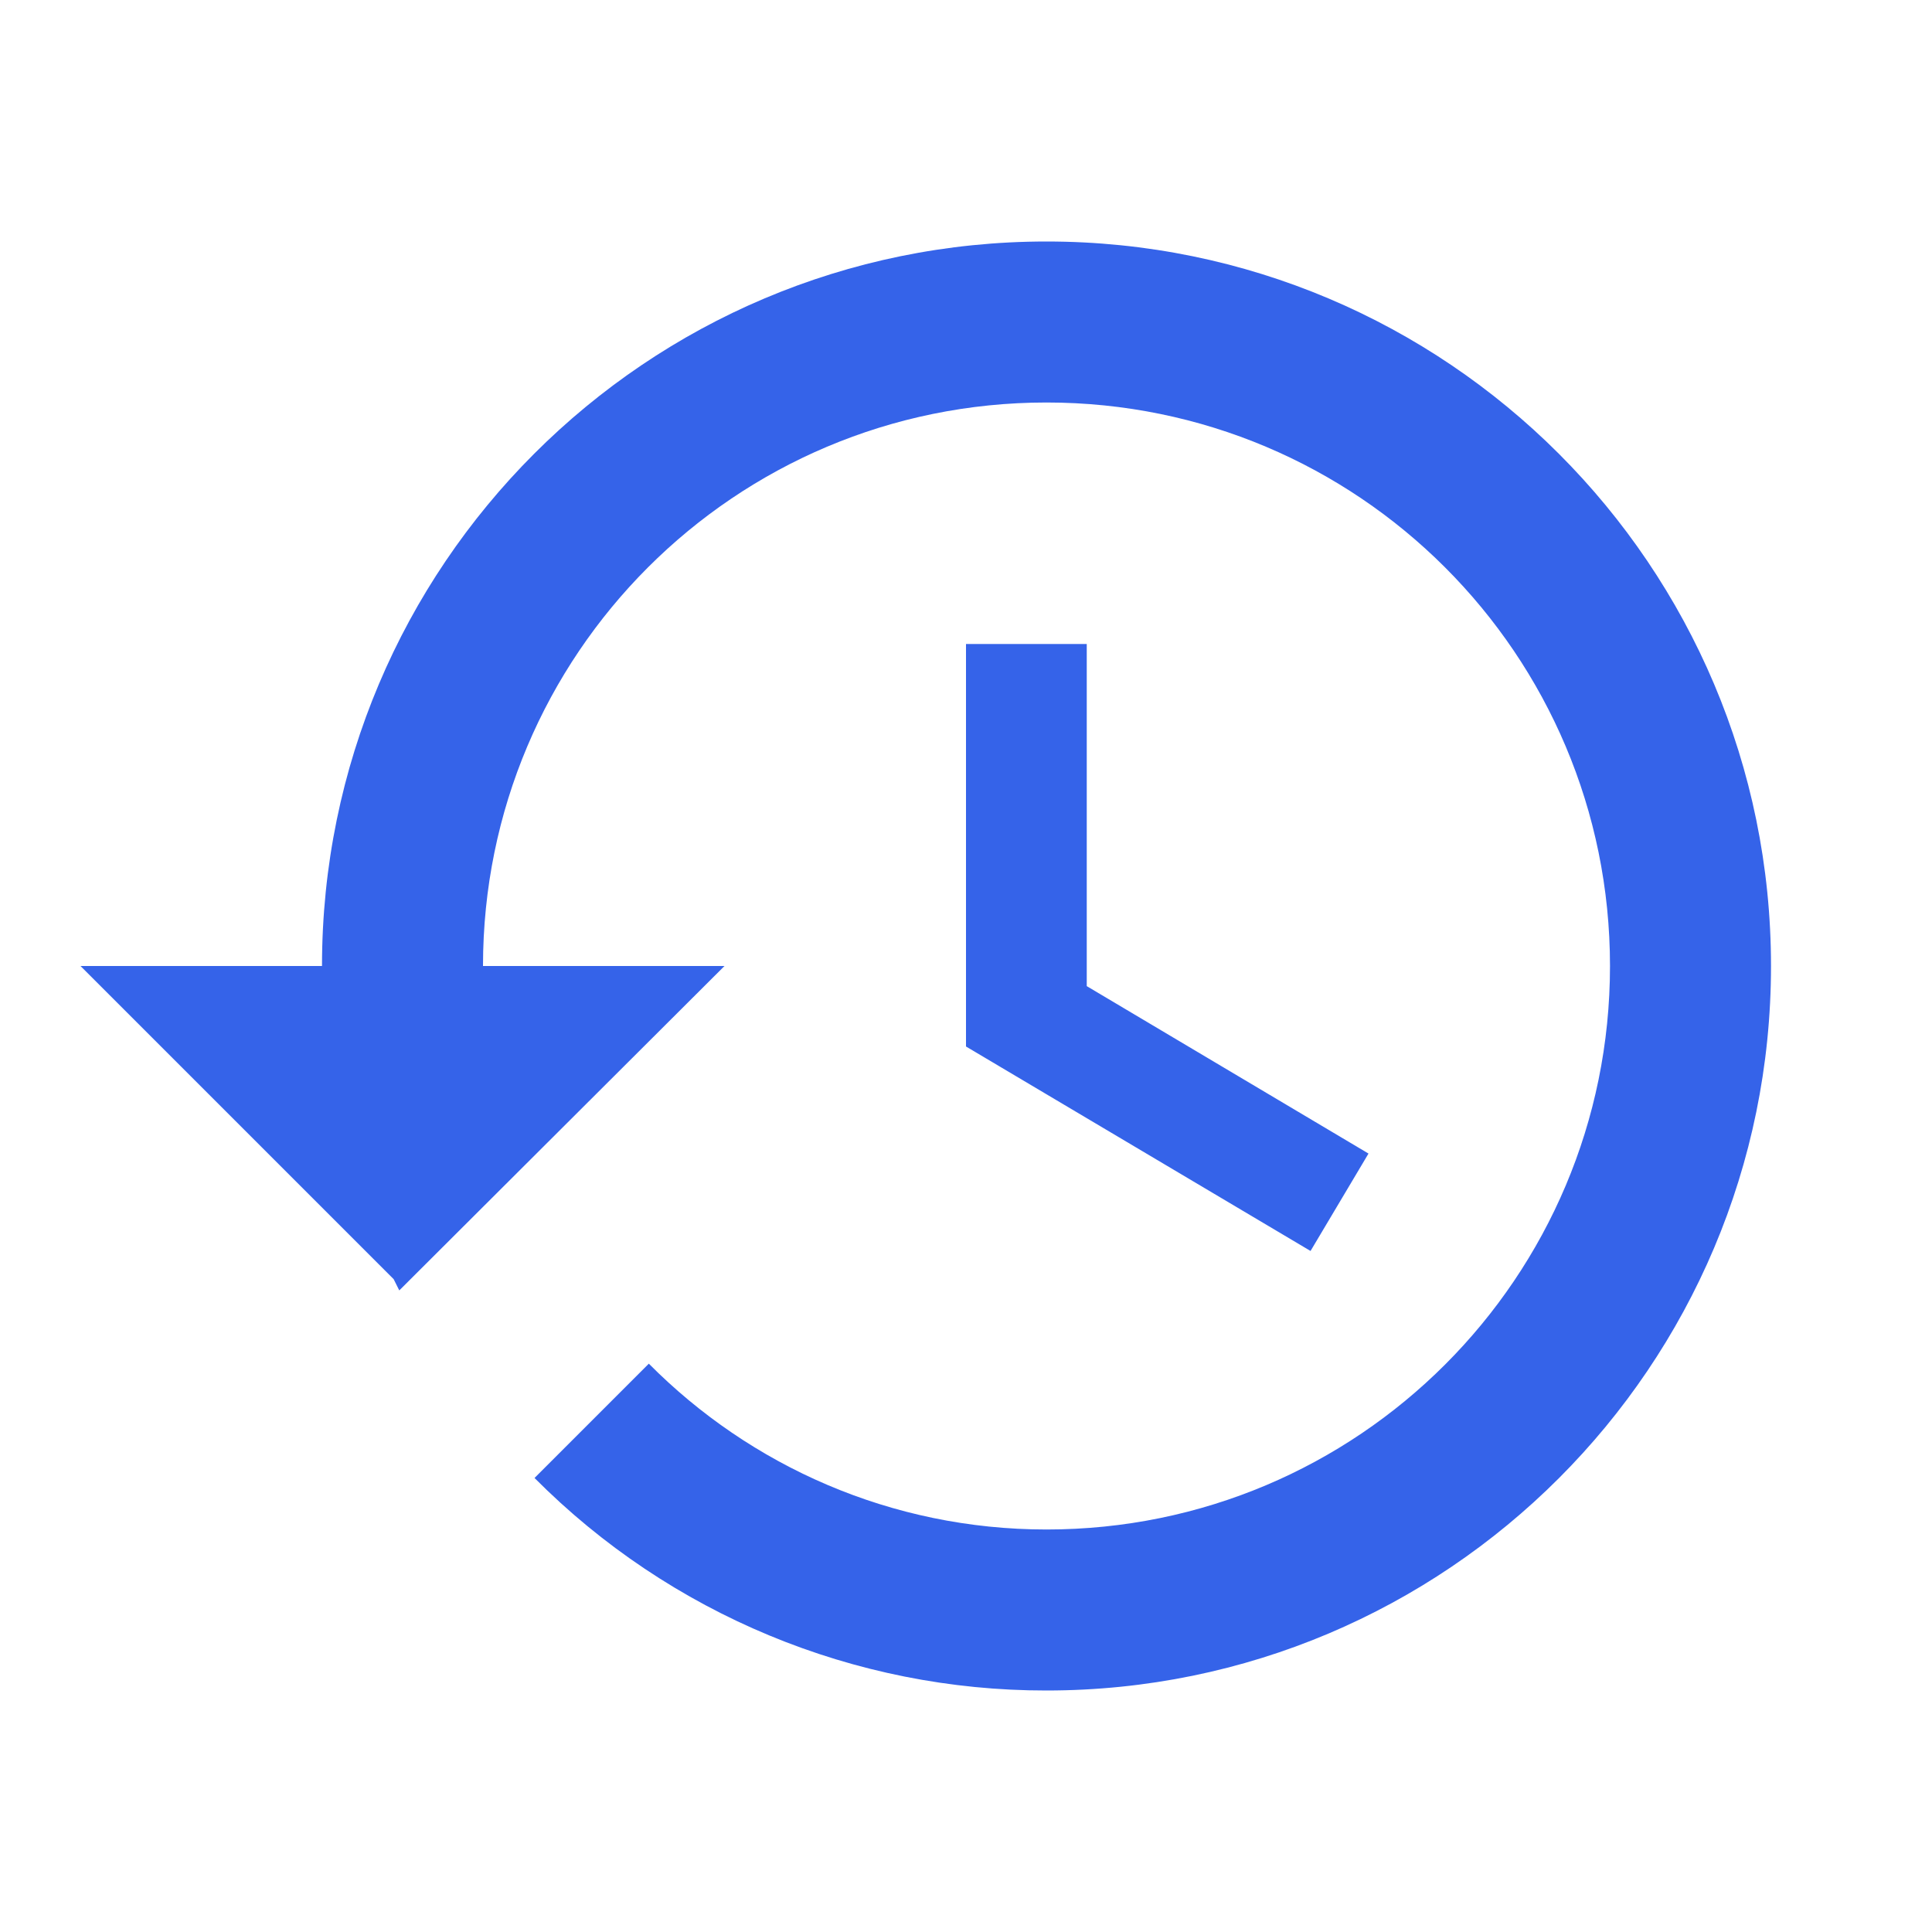
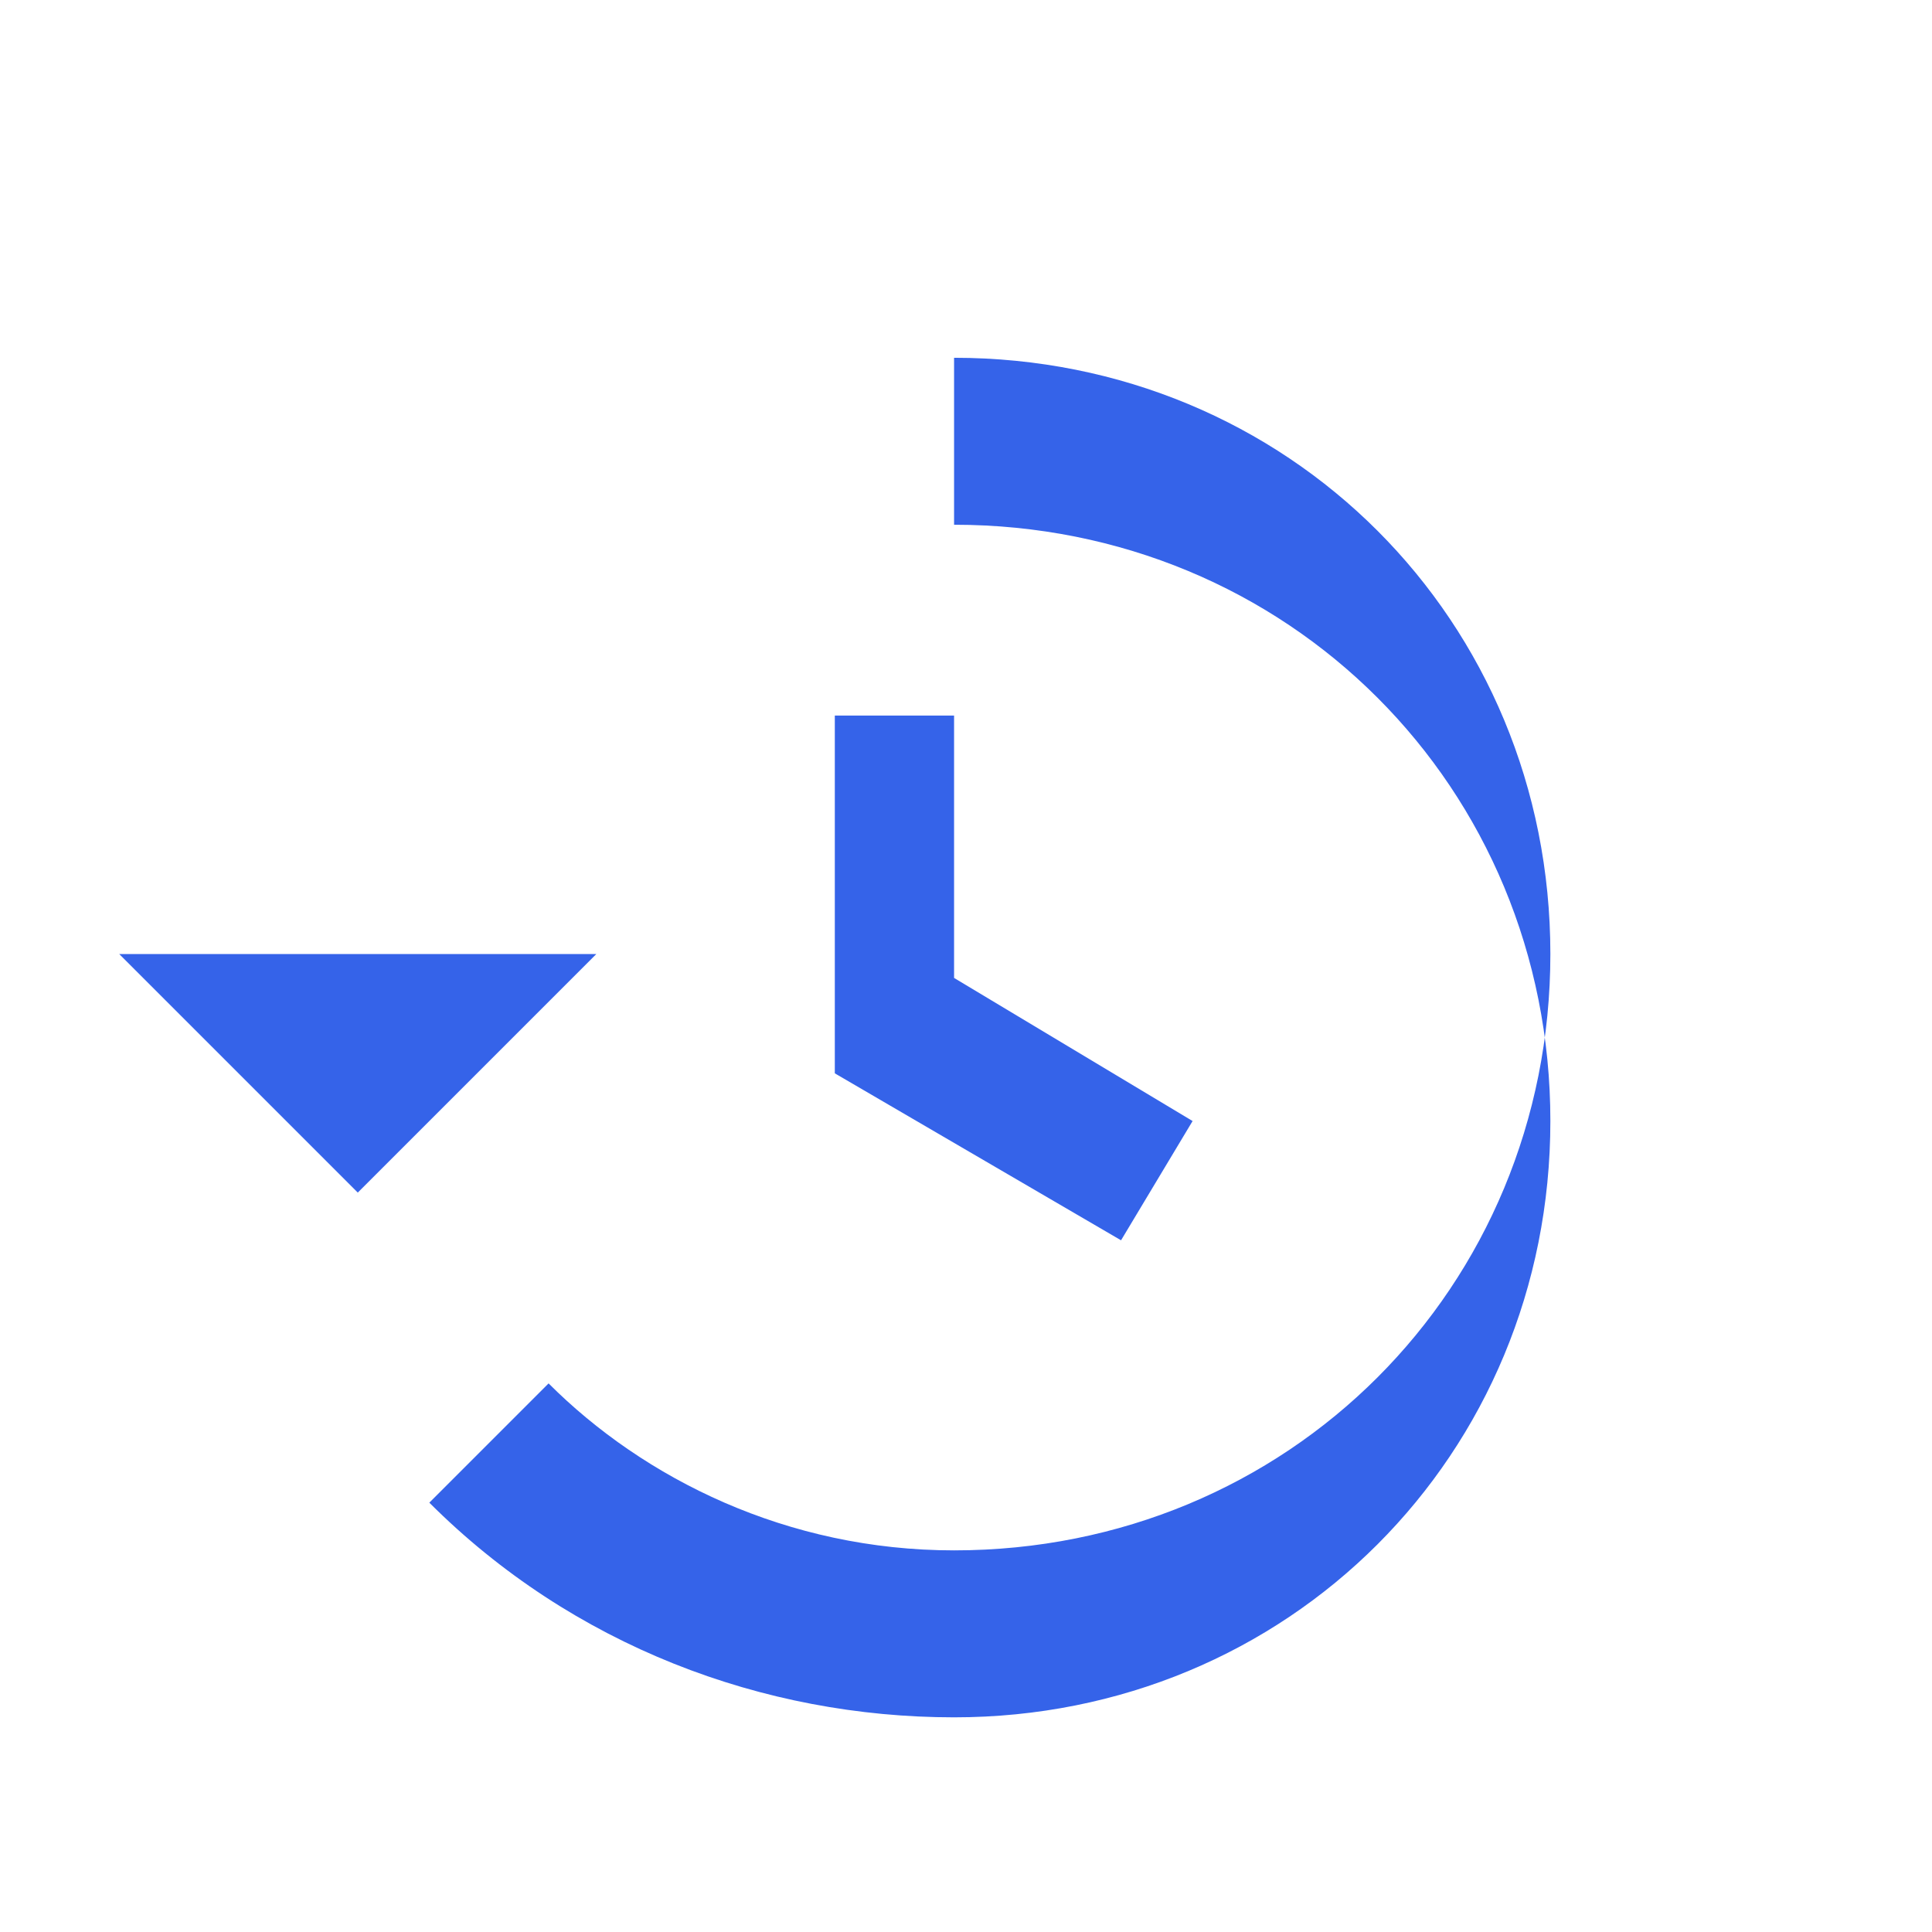
- <svg xmlns="http://www.w3.org/2000/svg" width="24" height="24" viewBox="0 0 24 24" fill="#3563E9">
-   <path d="M13 3a9 9 0 0 0-9 9H1l3.89 3.89.07.14L9 12H6c0-3.87 3.13-7 7-7s7 3.13 7 7-3.13 7-7 7c-1.93 0-3.68-.79-4.94-2.06l-1.42 1.42A8.954 8.954 0 0 0 13 21a9 9 0 0 0 0-18zm-1 5v5l4.28 2.54.72-1.21-3.5-2.08V8H12z" />
+ <svg xmlns="http://www.w3.org/2000/svg" width="81" height="81" viewBox="0 0 81 81">
+   <rect width="81" height="81" fill="none" />
+   <path d="M40 15c-14 0-25 11-25 25H5l10 10 10-10h-10c0-14 11-25 25-25s25 11 25 25-11 25-25 25c-7 0-13-3-17-7l-5 5c6 6 14 9 22 9 14 0 25-11 25-25s-11-25-25-25zm-5 15v15l12 7 3-5-10-6V30h-5z" fill="#3563E9" />
</svg>
